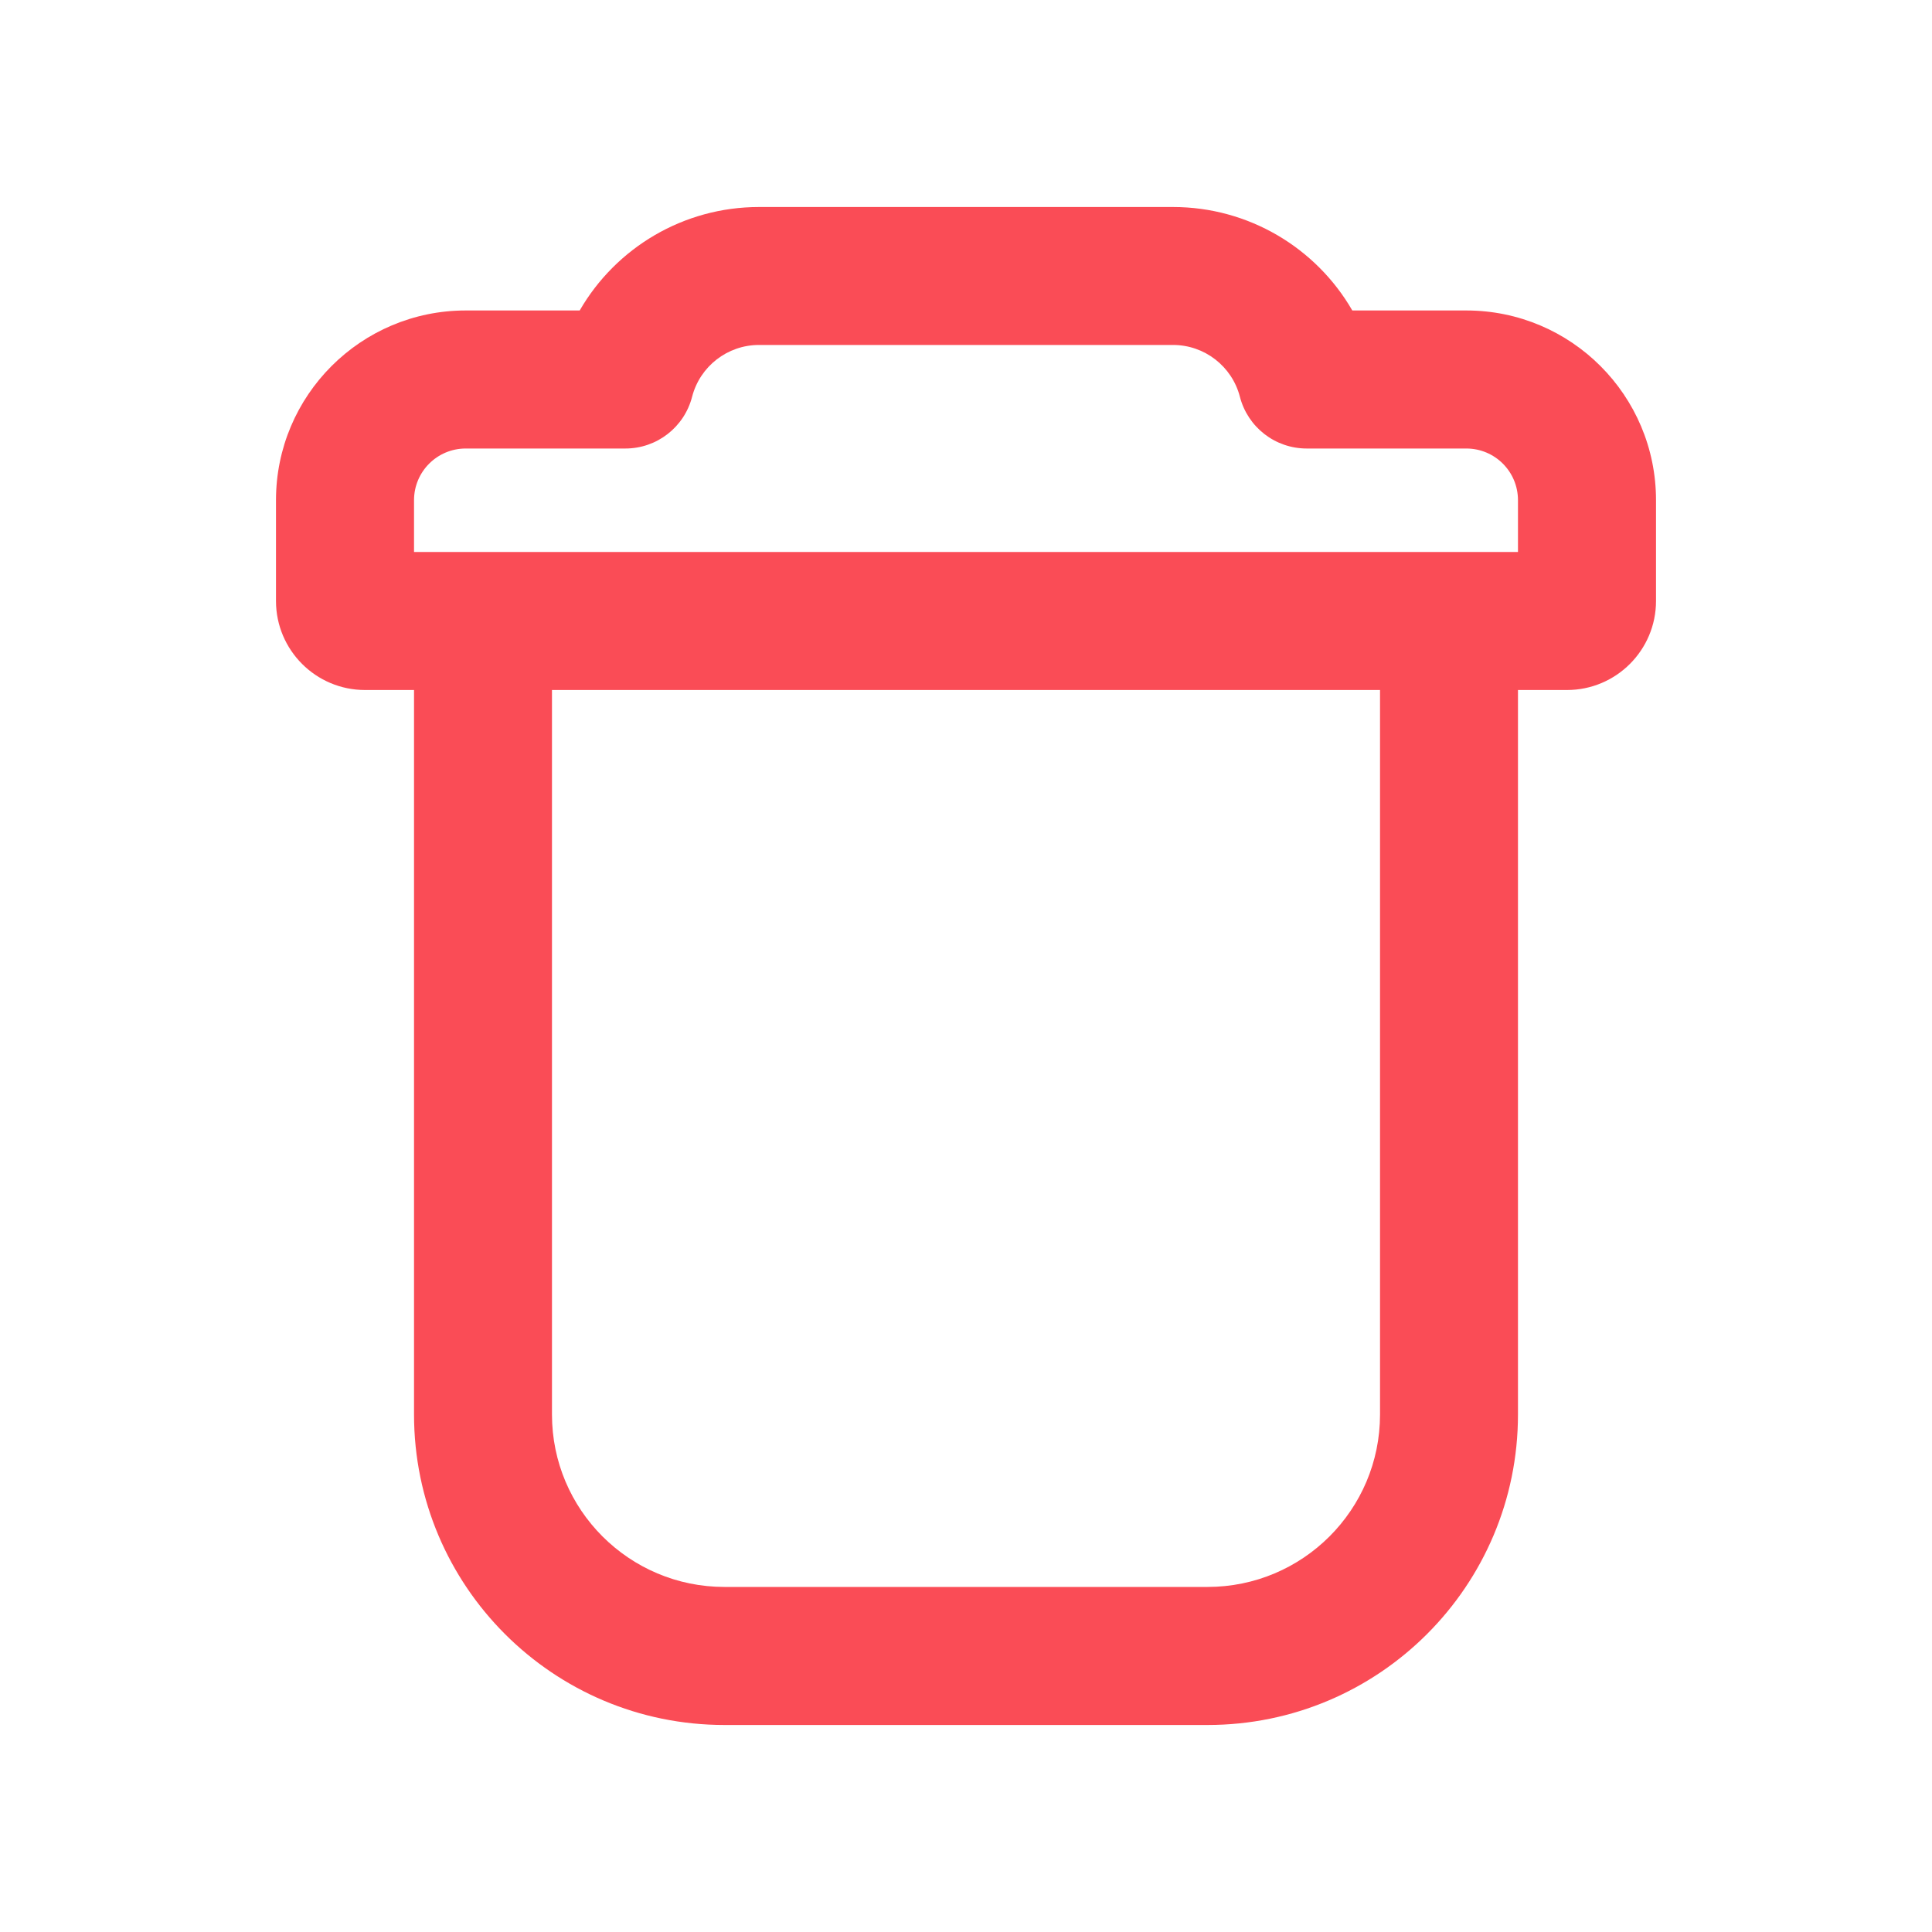
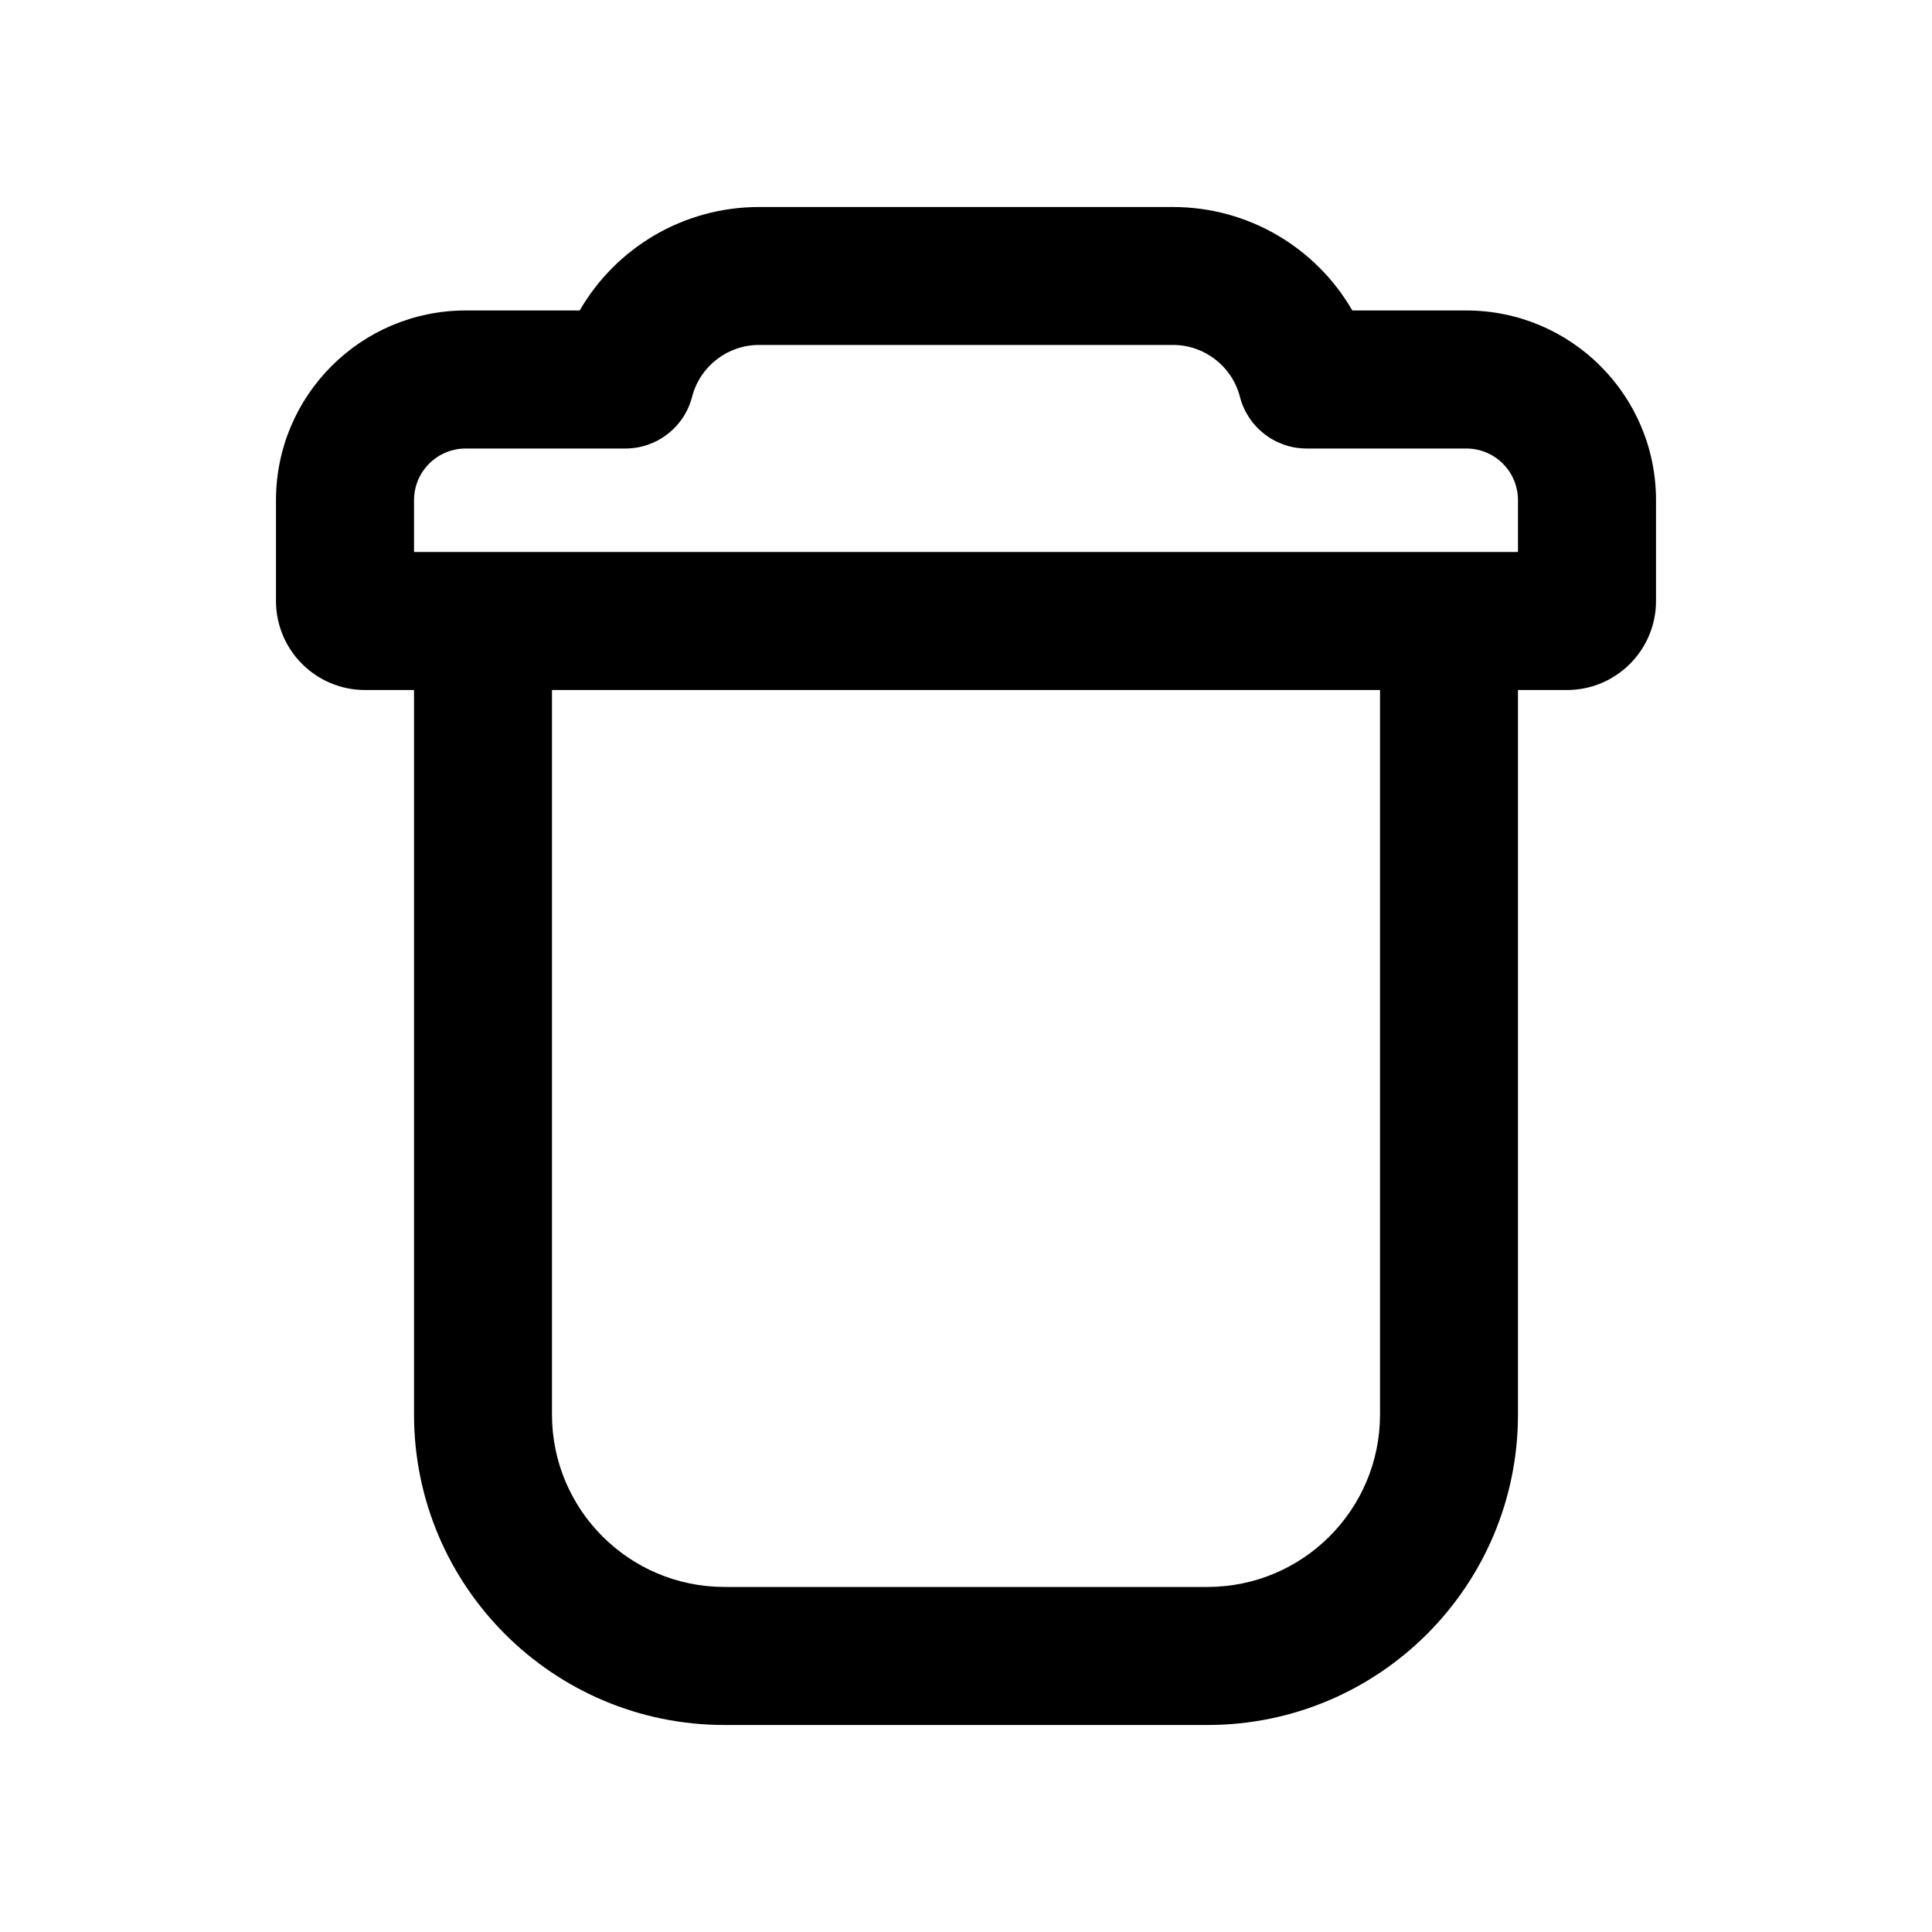
<svg xmlns="http://www.w3.org/2000/svg" width="20" height="20" viewBox="0 0 20 20" fill="none">
-   <path d="M15.714 7.143V14.643C15.714 16.418 14.275 17.857 12.5 17.857H7.5C5.725 17.857 4.286 16.418 4.286 14.643V7.143H3.779C3.27 7.143 2.857 6.73 2.857 6.221V5.178C2.857 4.093 3.737 3.214 4.821 3.214H6.001C6.375 2.566 7.074 2.143 7.857 2.143H12.143C12.926 2.143 13.625 2.566 13.999 3.214H15.179C16.264 3.214 17.143 4.093 17.143 5.178V6.221C17.143 6.73 16.73 7.143 16.221 7.143H15.714ZM15 5.714H15.714V5.178C15.714 4.882 15.475 4.643 15.179 4.643H13.527C13.2 4.643 12.916 4.422 12.835 4.106C12.754 3.794 12.471 3.571 12.143 3.571H7.857C7.529 3.571 7.246 3.794 7.165 4.106C7.084 4.422 6.8 4.643 6.474 4.643H4.821C4.526 4.643 4.286 4.882 4.286 5.178V5.714H5H15ZM5.714 7.143V14.643C5.714 15.629 6.514 16.428 7.5 16.428H12.5C13.486 16.428 14.286 15.629 14.286 14.643V7.143H5.714Z" fill="#FA4C56" />
+   <path d="M15.714 7.143V14.643C15.714 16.418 14.275 17.857 12.5 17.857H7.5C5.725 17.857 4.286 16.418 4.286 14.643V7.143H3.779C3.27 7.143 2.857 6.73 2.857 6.221V5.178C2.857 4.093 3.737 3.214 4.821 3.214H6.001C6.375 2.566 7.074 2.143 7.857 2.143H12.143C12.926 2.143 13.625 2.566 13.999 3.214H15.179C16.264 3.214 17.143 4.093 17.143 5.178V6.221C17.143 6.73 16.73 7.143 16.221 7.143H15.714ZM15 5.714H15.714V5.178C15.714 4.882 15.475 4.643 15.179 4.643H13.527C13.2 4.643 12.916 4.422 12.835 4.106C12.754 3.794 12.471 3.571 12.143 3.571H7.857C7.529 3.571 7.246 3.794 7.165 4.106C7.084 4.422 6.8 4.643 6.474 4.643H4.821C4.526 4.643 4.286 4.882 4.286 5.178V5.714H5H15ZM5.714 7.143V14.643C5.714 15.629 6.514 16.428 7.5 16.428H12.5C13.486 16.428 14.286 15.629 14.286 14.643V7.143H5.714Z" fill="CurrentColor" />
</svg>
